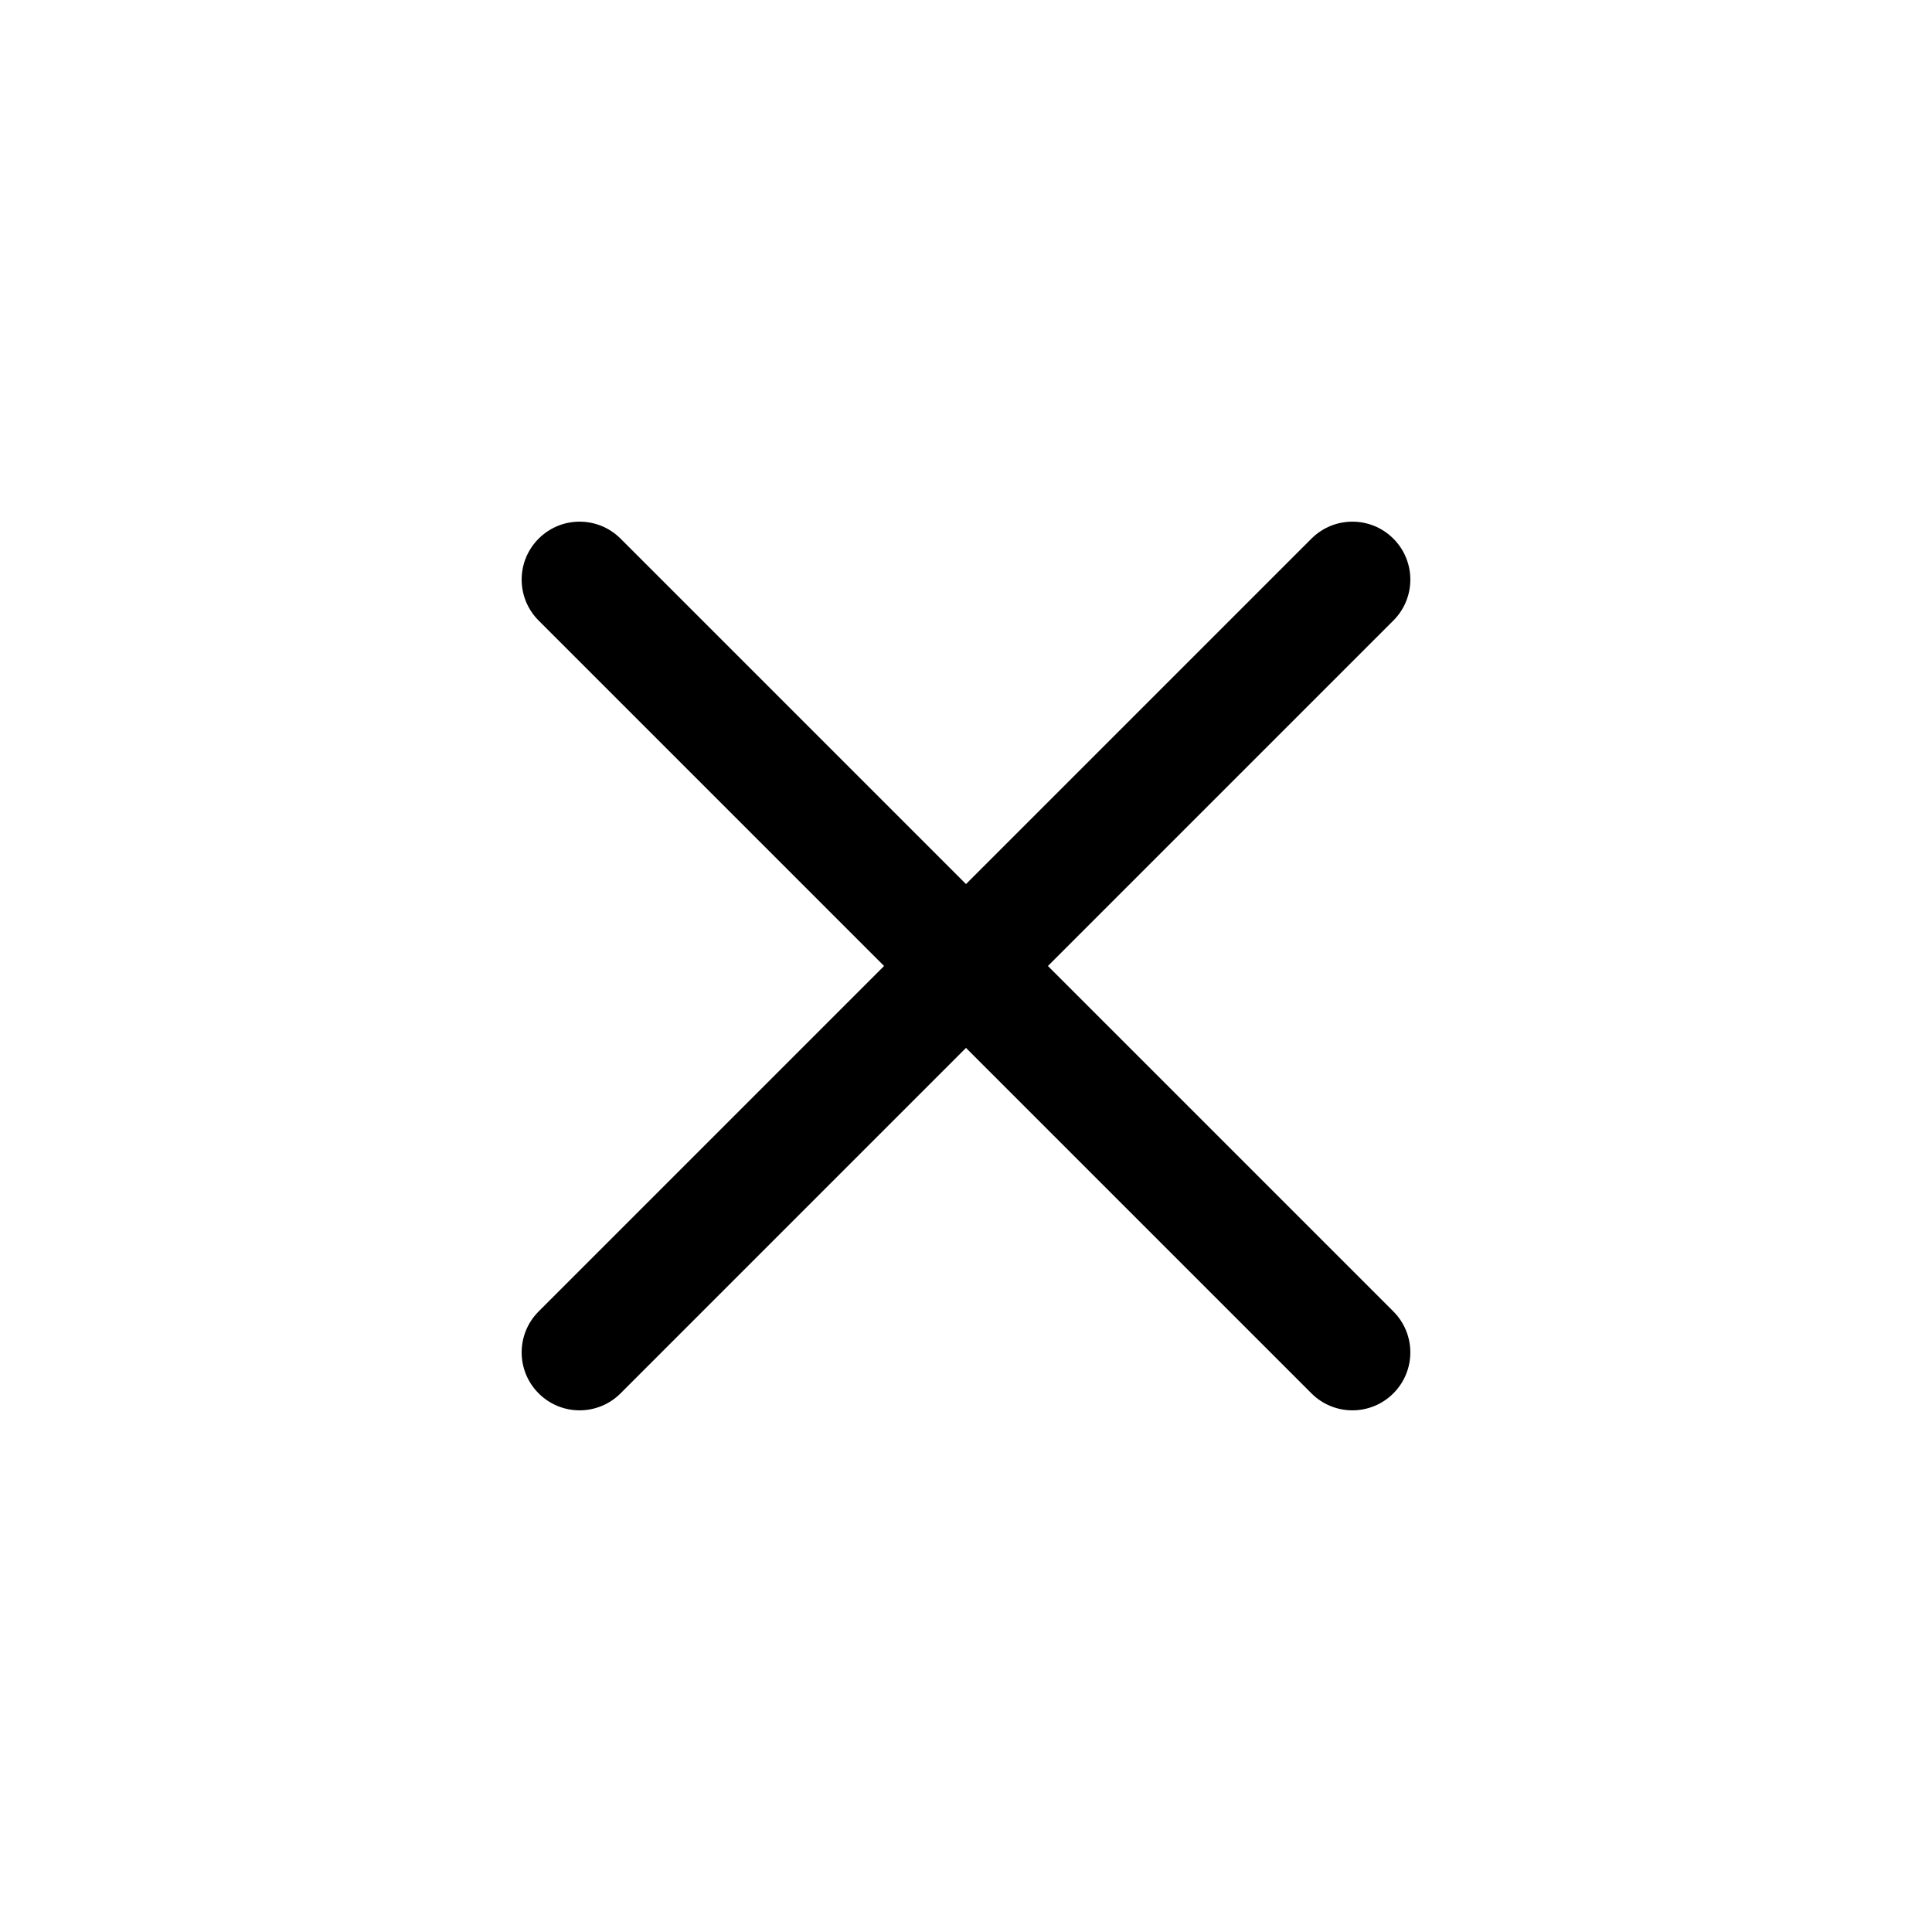
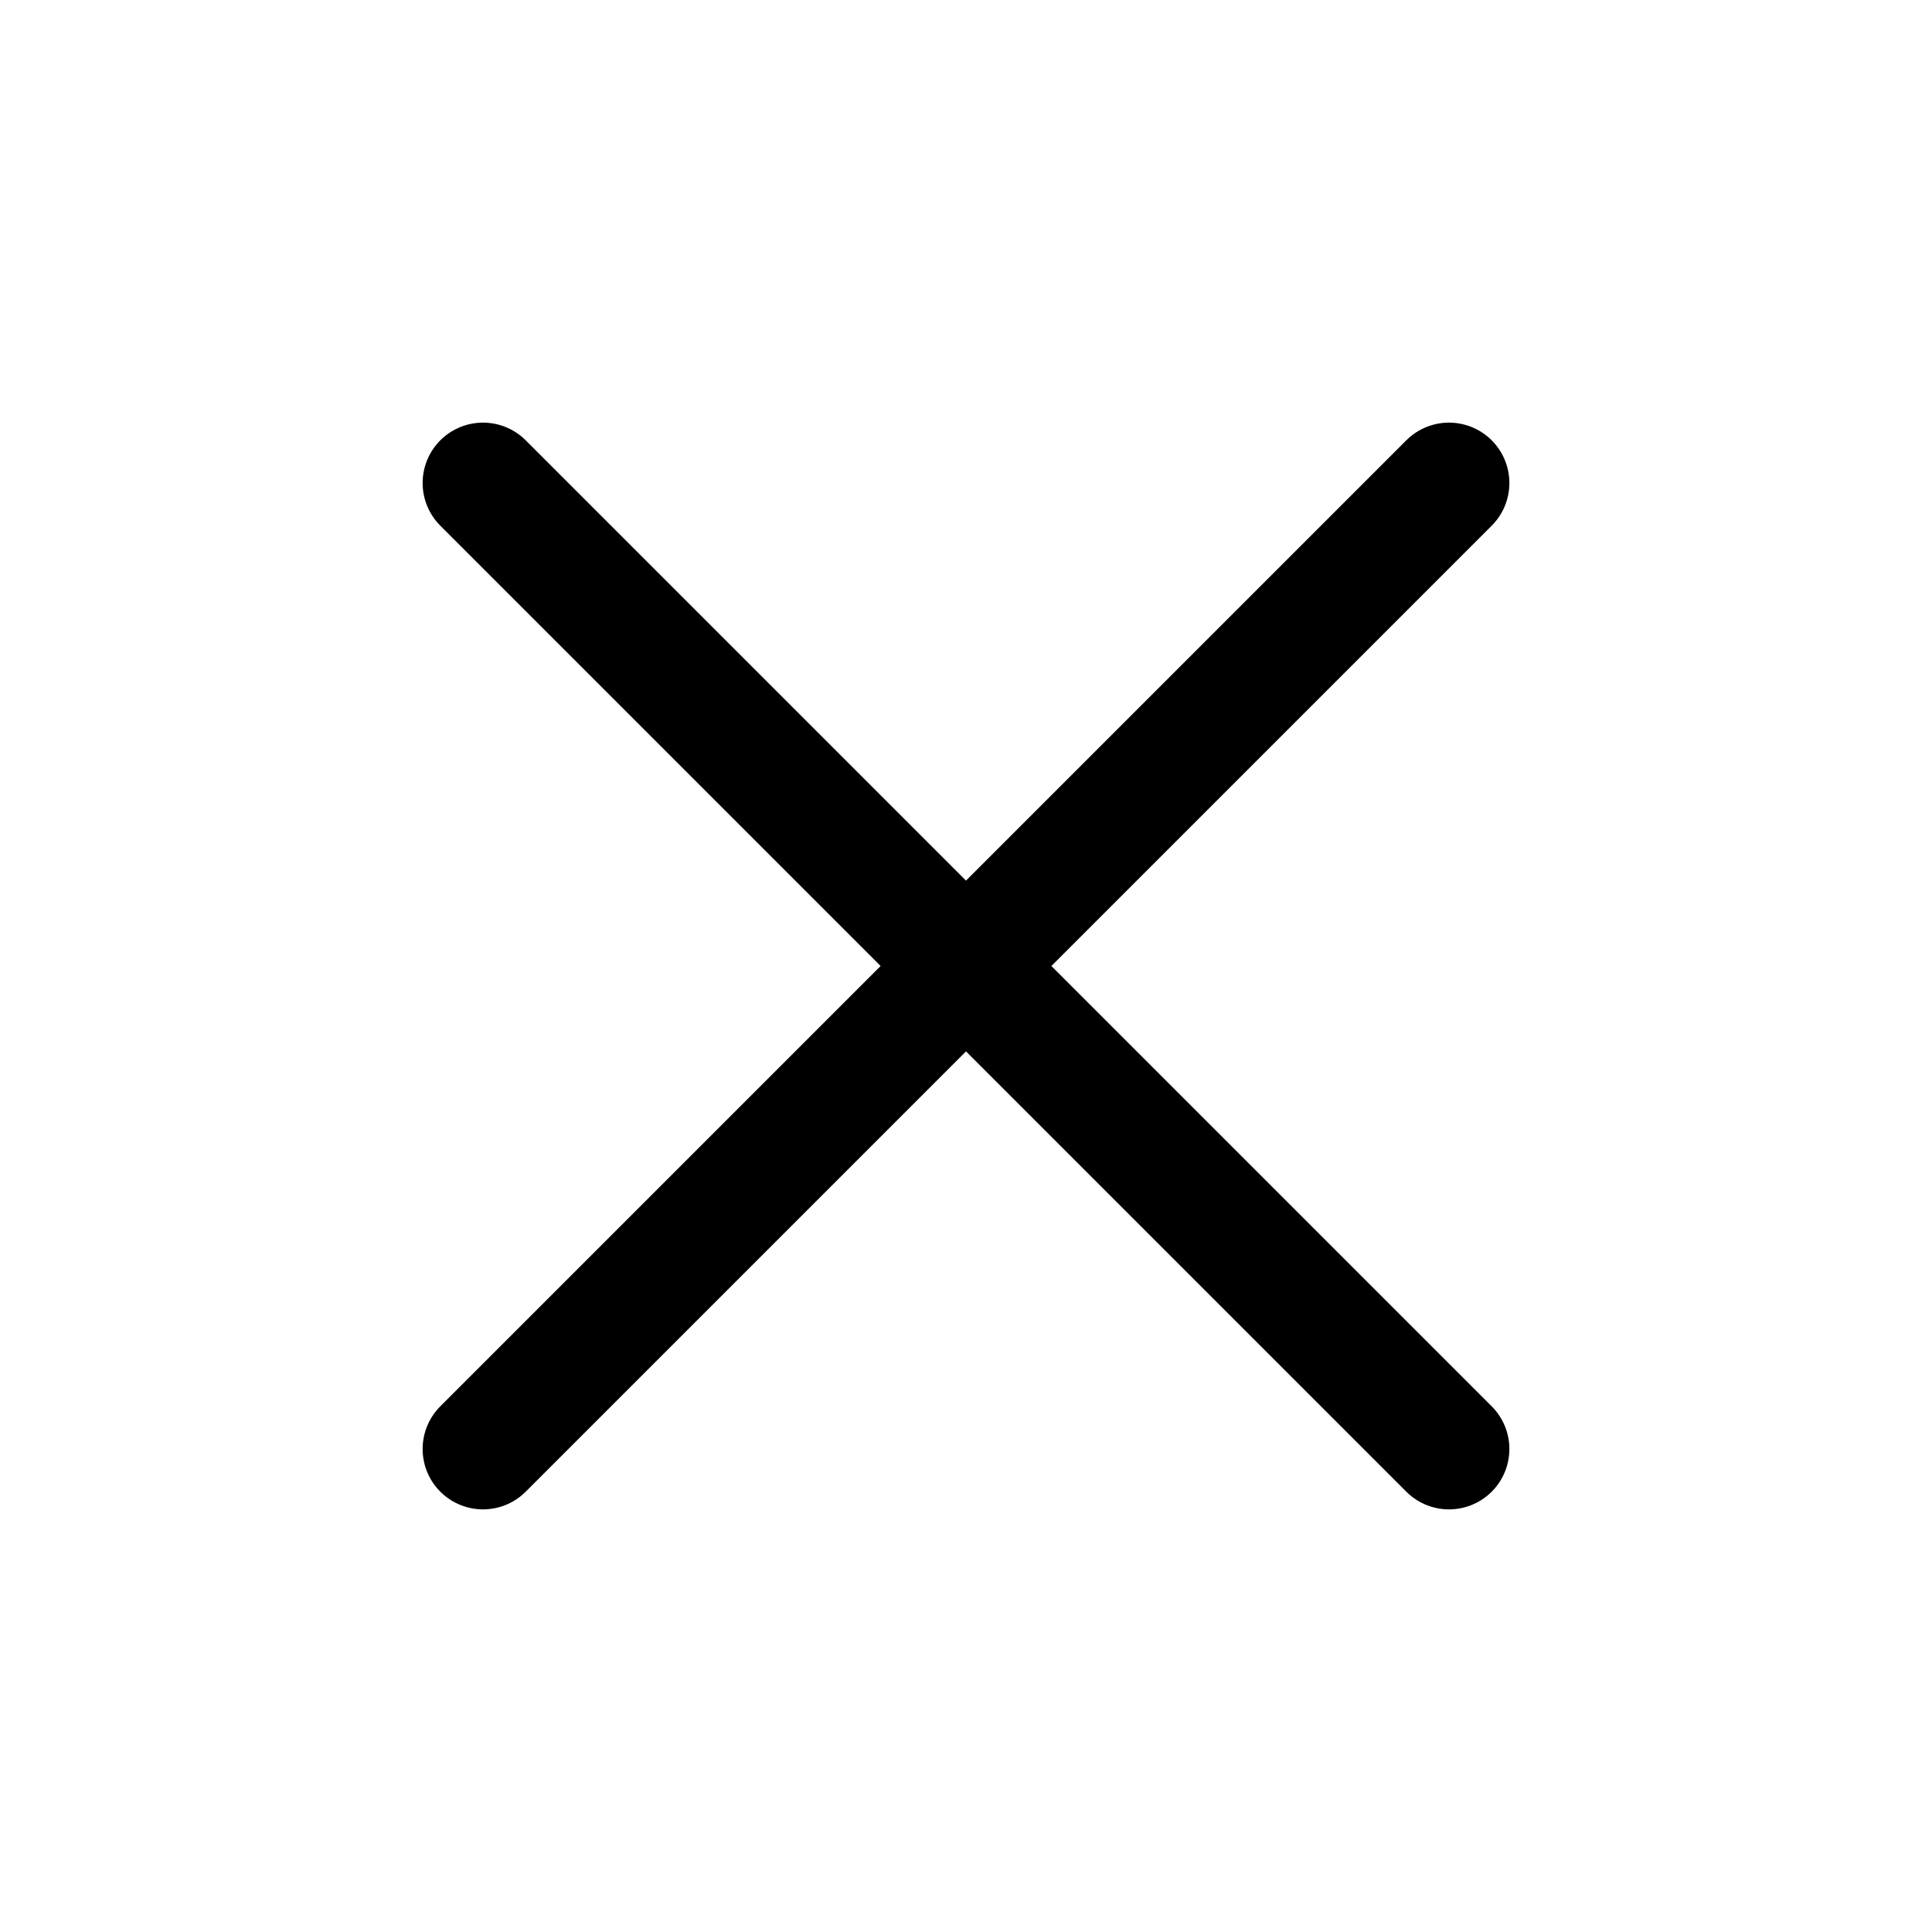
- <svg xmlns="http://www.w3.org/2000/svg" width="800px" height="800px" viewBox="0 -0.5 25 25" fill="none">
-   <path d="M6.97 16.47C6.677 16.763 6.677 17.237 6.97 17.53C7.263 17.823 7.737 17.823 8.03 17.53L6.97 16.47ZM13.03 12.53C13.323 12.237 13.323 11.763 13.03 11.47C12.737 11.177 12.263 11.177 11.97 11.47L13.03 12.53ZM11.97 11.47C11.677 11.763 11.677 12.237 11.97 12.53C12.263 12.823 12.737 12.823 13.03 12.53L11.97 11.47ZM18.03 7.53C18.323 7.237 18.323 6.763 18.03 6.47C17.737 6.177 17.263 6.177 16.97 6.47L18.03 7.53ZM13.03 11.47C12.737 11.177 12.263 11.177 11.97 11.47C11.677 11.763 11.677 12.237 11.97 12.53L13.03 11.47ZM16.97 17.53C17.263 17.823 17.737 17.823 18.03 17.53C18.323 17.237 18.323 16.763 18.03 16.47L16.97 17.53ZM11.97 12.53C12.263 12.823 12.737 12.823 13.03 12.53C13.323 12.237 13.323 11.763 13.03 11.47L11.97 12.53ZM8.03 6.47C7.737 6.177 7.263 6.177 6.97 6.47C6.677 6.763 6.677 7.237 6.97 7.53L8.03 6.47ZM8.03 17.53L13.03 12.53L11.97 11.47L6.97 16.47L8.03 17.53ZM13.03 12.53L18.03 7.53L16.97 6.47L11.97 11.47L13.03 12.53ZM11.97 12.53L16.97 17.53L18.03 16.47L13.03 11.47L11.97 12.53ZM13.03 11.47L8.03 6.47L6.97 7.53L11.97 12.53L13.03 11.47Z" fill="#000000" />
+ <svg xmlns="http://www.w3.org/2000/svg" fill="none" viewBox="0 0 24 24" stroke-width="1.5" stroke="currentColor" class="w-6 h-6">
+   <path stroke-linecap="round" stroke-linejoin="round" d="M6 18 18 6M6 6l12 12" />
</svg>
